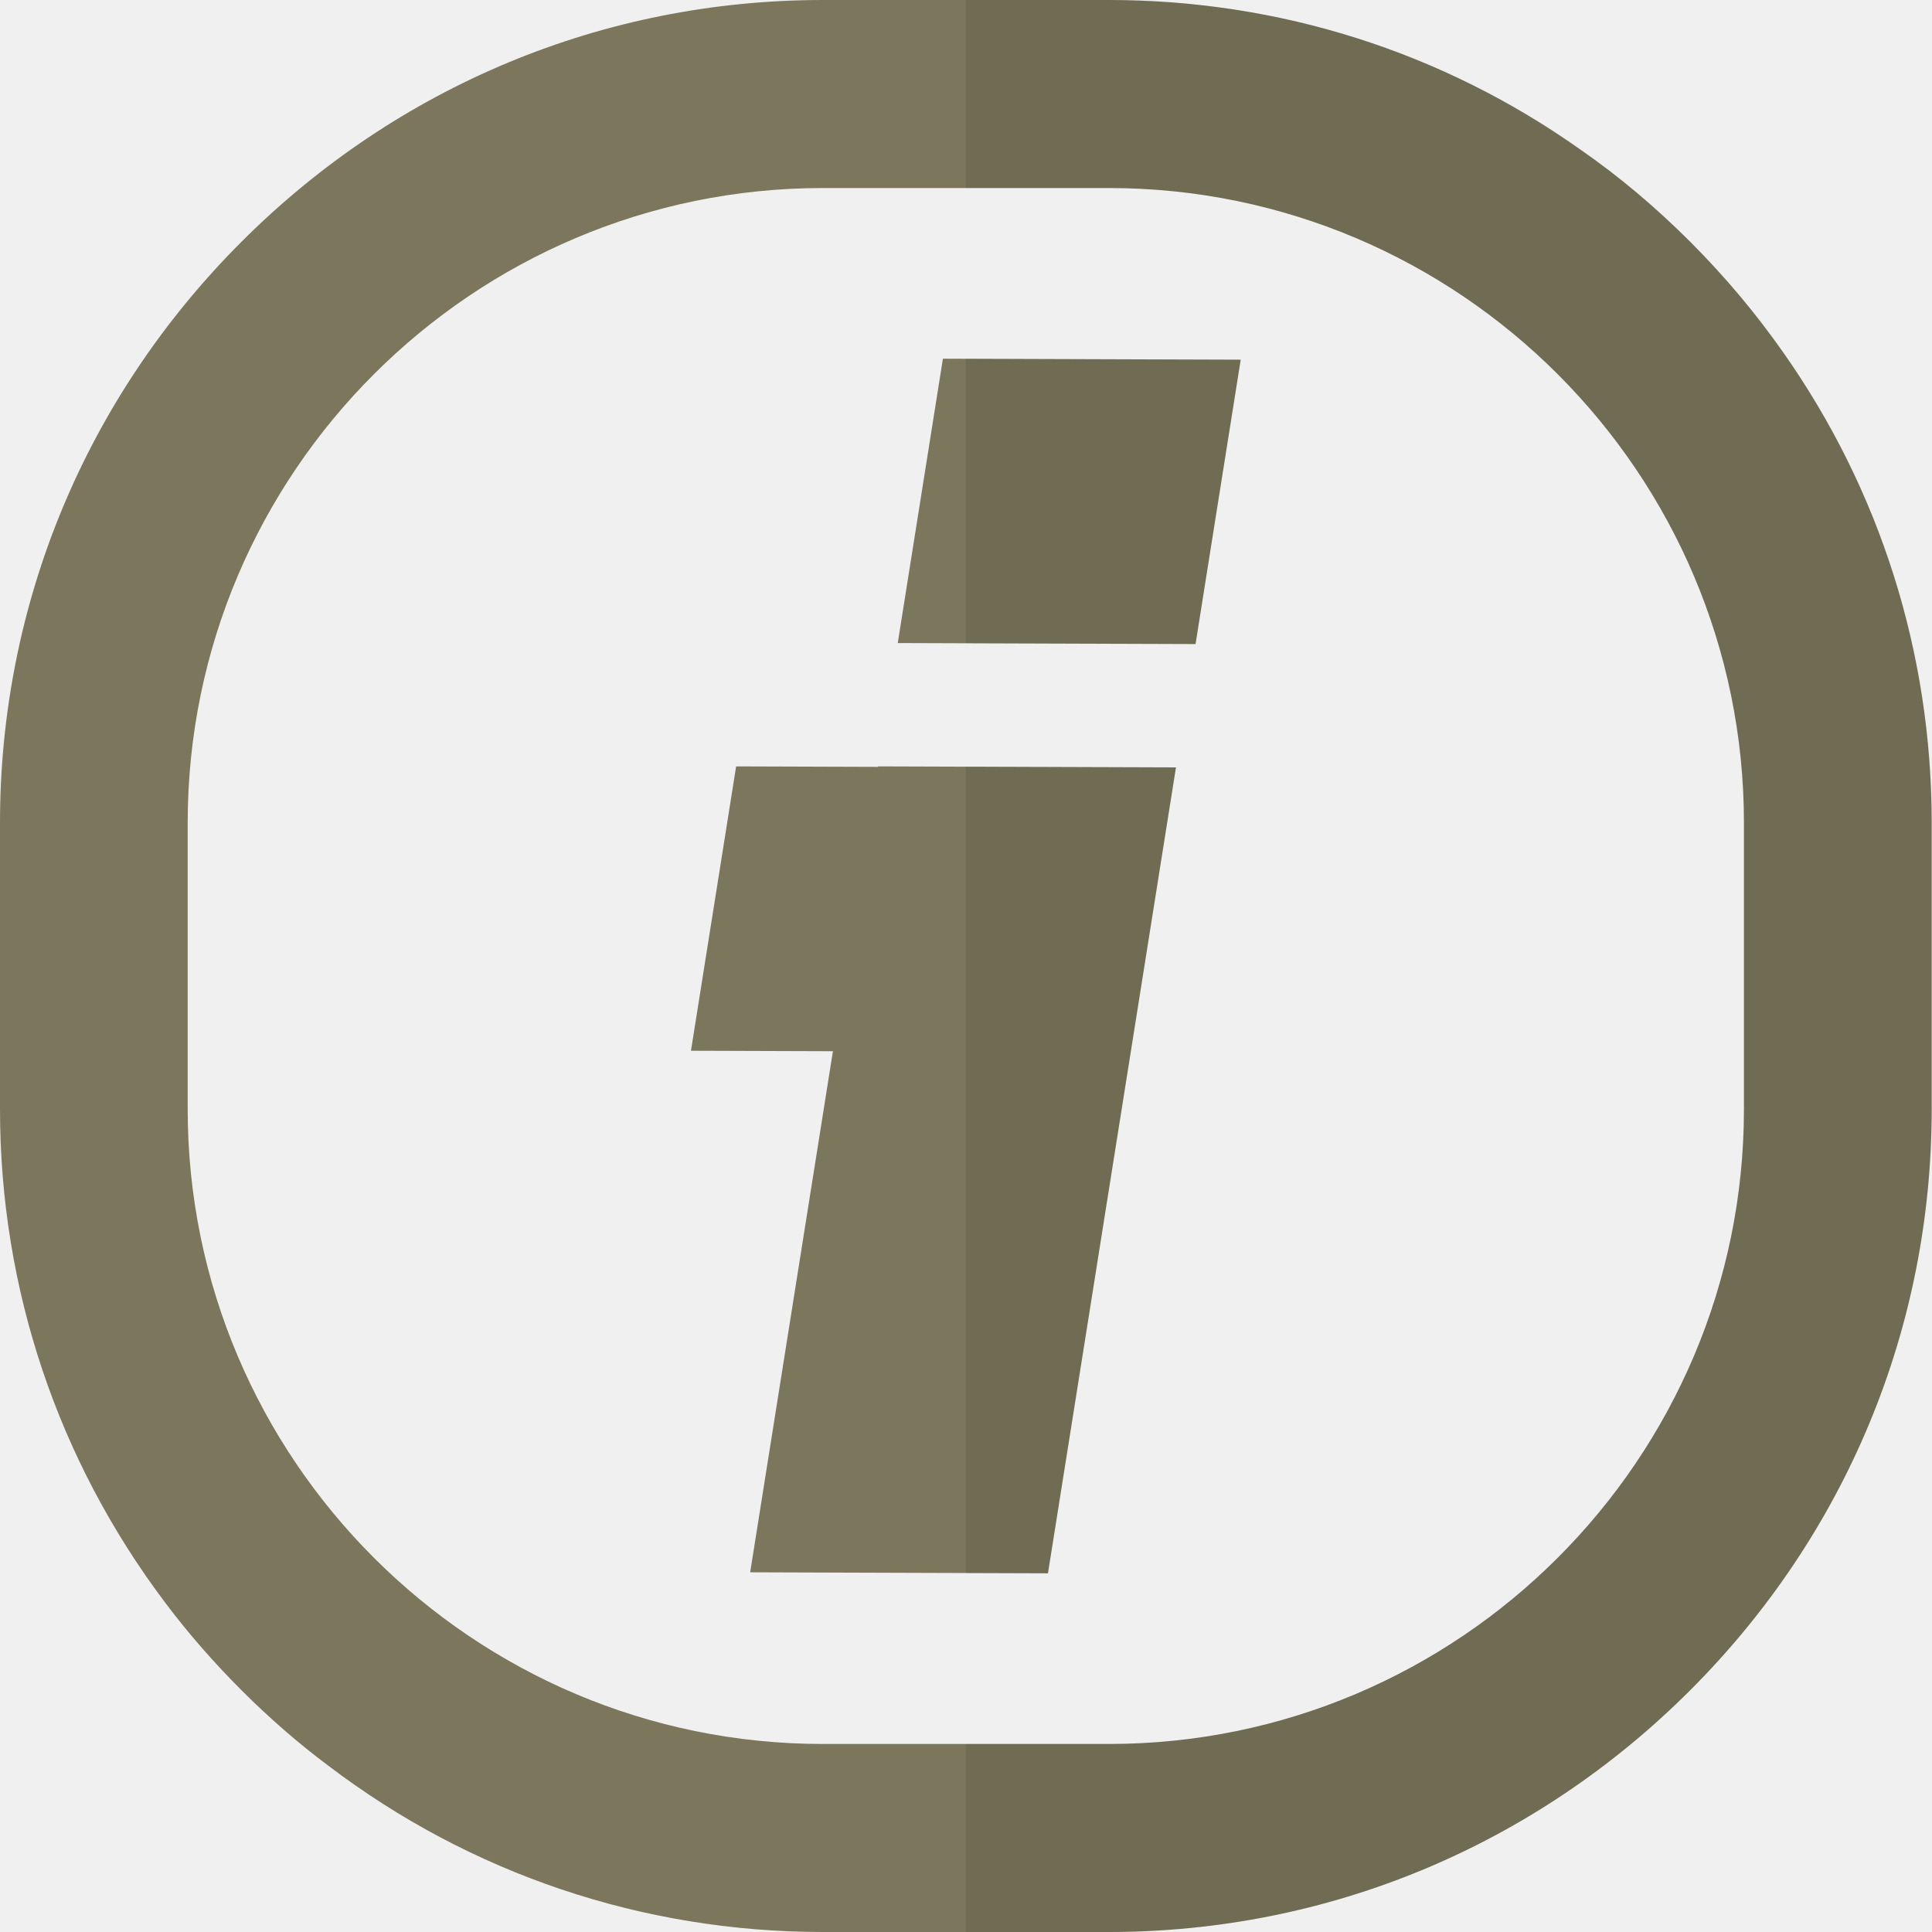
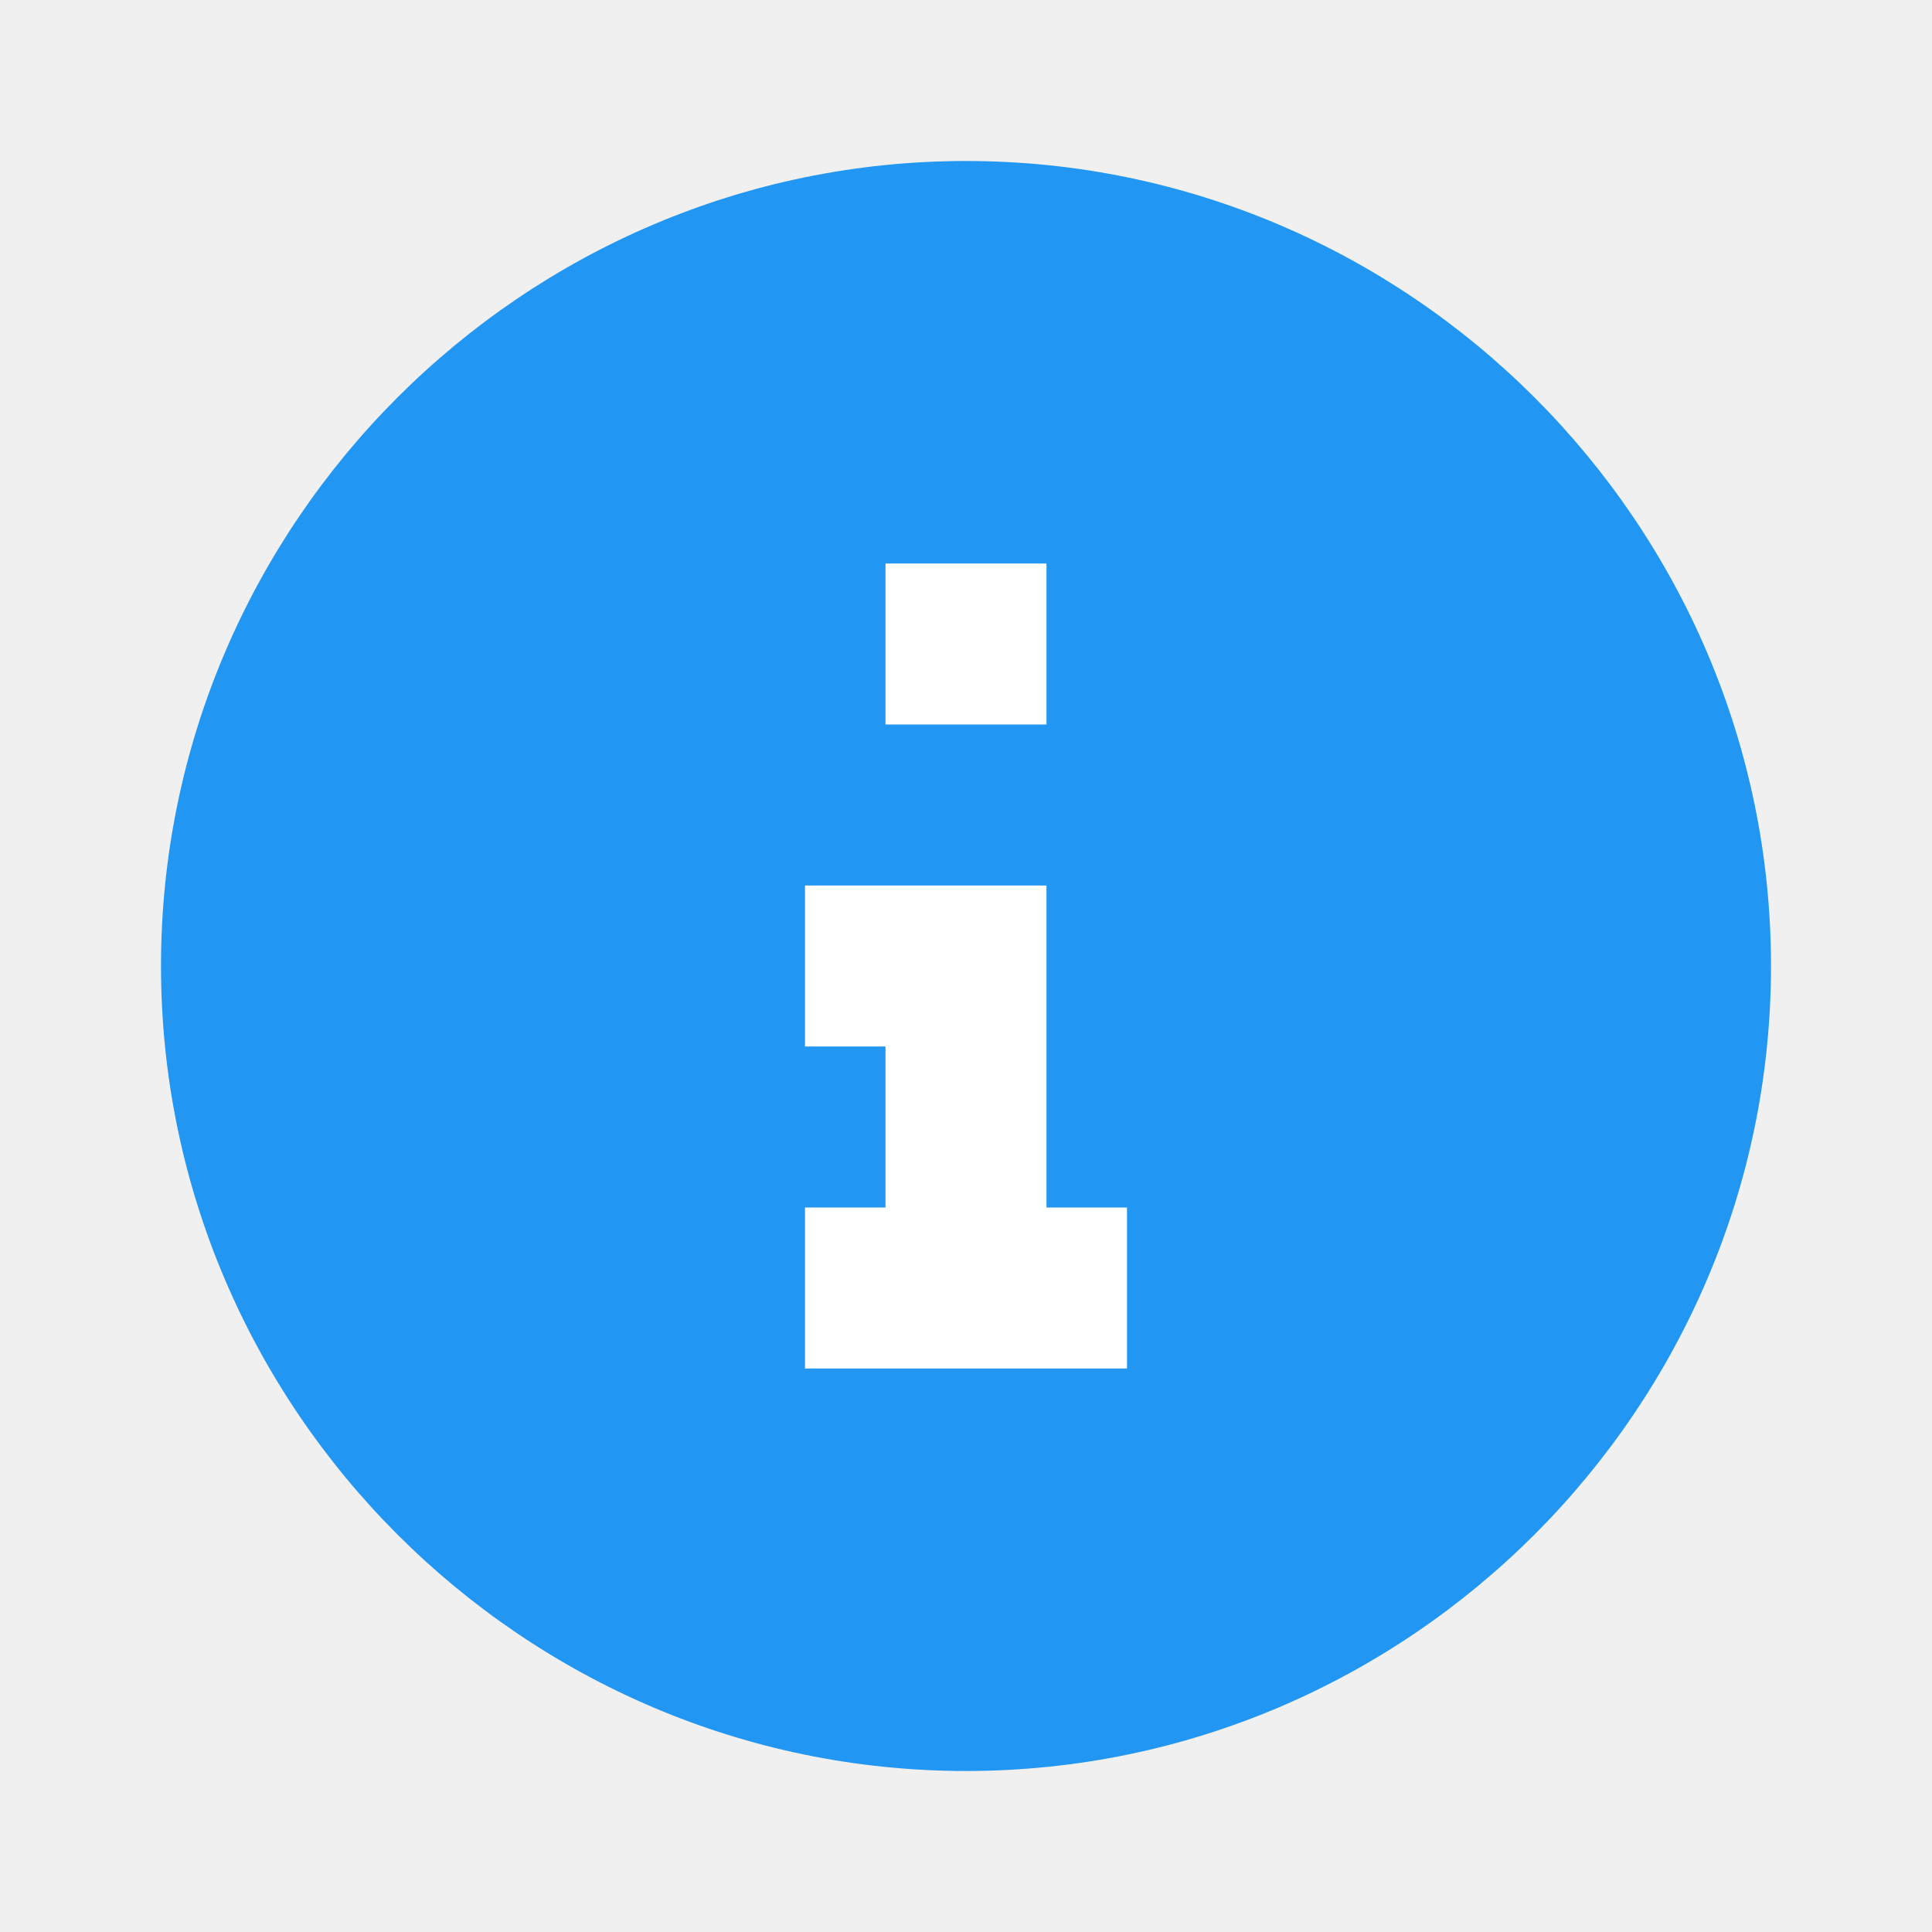
- <svg xmlns="http://www.w3.org/2000/svg" height="800px" width="800px" version="1.1" id="_x35_" viewBox="0 0 512 512" xml:space="preserve">
-   <g>
-     <g>
-       <g>
-         <polygon style="fill:#7C775C;" points="316.83,170.68 237.913,170.416 249.881,95.058 328.798,95.322    " />
-         <polygon style="fill:#7C775C;" points="232.722,203.101 232.702,203.227 195.081,203.101 183.113,278.459 220.734,278.585      198.803,416.677 277.72,416.942 311.639,203.366    " />
-       </g>
-       <g>
-         <path style="fill:#7C775C;" d="M472.616,93.461c-7.258-10.355-15.488-20.179-24.693-29.384     c-9.116-9.116-18.852-17.347-29.118-24.427C382.341,13.807,339.15,0,293.836,0h-75.76C160.017,0,105.321,22.746,63.989,64.077     C22.746,105.321,0,160.017,0,218.076v75.849c0,47.704,15.4,93.107,43.721,130.721c6.107,8.143,12.922,15.931,20.267,23.277     c7.257,7.258,14.957,13.984,23.012,20.002C124.615,496.512,170.194,512,218.076,512h75.76     c58.059,0,112.755-22.746,154.087-64.077c41.244-41.243,63.989-95.939,63.989-153.998v-75.849     C511.912,172.938,498.193,129.836,472.616,93.461z M462.172,293.925c0,92.753-75.495,168.247-168.336,168.247h-75.76     c-92.841,0-168.336-75.494-168.336-168.247v-75.849c0-92.753,75.495-168.248,168.336-168.248h75.76     c92.841,0,168.336,75.494,168.336,168.248V293.925z" />
-       </g>
-     </g>
-     <path style="fill:none;" d="M49.775,218.096v75.808c0,92.788,75.489,168.277,168.278,168.277h37.903v-45.312l-57.153-0.192   l21.931-138.092l-37.62-0.126l11.969-75.358l37.62,0.126l0.02-0.126l23.234,0.078v-32.703l-18.043-0.061l11.968-75.358l6.075,0.021   V49.819h-37.903C125.264,49.819,49.775,125.307,49.775,218.096z" />
-     <path style="fill:none;" d="M328.798,95.322L316.83,170.68l-60.874-0.204v32.703l55.683,0.186L277.72,416.942l-21.764-0.073v45.312   h37.904c92.788,0,168.277-75.489,168.277-168.277v-75.808c0-92.788-75.488-168.277-168.277-168.277h-37.904v45.259L328.798,95.322z   " />
-     <g style="opacity:0.1;">
-       <polygon style="fill:#040000;" points="328.798,95.322 255.956,95.078 255.956,170.476 316.83,170.68   " />
-       <polygon style="fill:#040000;" points="311.639,203.365 255.956,203.179 255.956,416.869 277.72,416.942   " />
-       <path style="fill:#040000;" d="M447.91,64.044C406.611,22.746,351.901,0.001,293.86,0.001h-37.904v49.818h37.904    c92.788,0,168.277,75.489,168.277,168.277v75.808c0,92.788-75.488,168.277-168.277,168.277h-37.904v49.818h37.904    c58.041,0,112.751-22.745,154.05-64.044c41.299-41.3,64.044-96.01,64.044-154.051v-75.808    C511.954,160.055,489.209,105.345,447.91,64.044z" />
-     </g>
-   </g>
+ <svg xmlns="http://www.w3.org/2000/svg" viewBox="0 0 24 24">
+   <path fill="#2196F3" d="M12 2C6.5 2 2 6.5 2 12C2 17.5 6.5 22 12 22C17.5 22 22 17.5 22 12C22 6.5 17.5 2 12 2Z" />
+   <path fill="white" d="M11 7V9H13V7H11M14 17V15H13V11H10V13H11V15H10V17H14" />
</svg>
